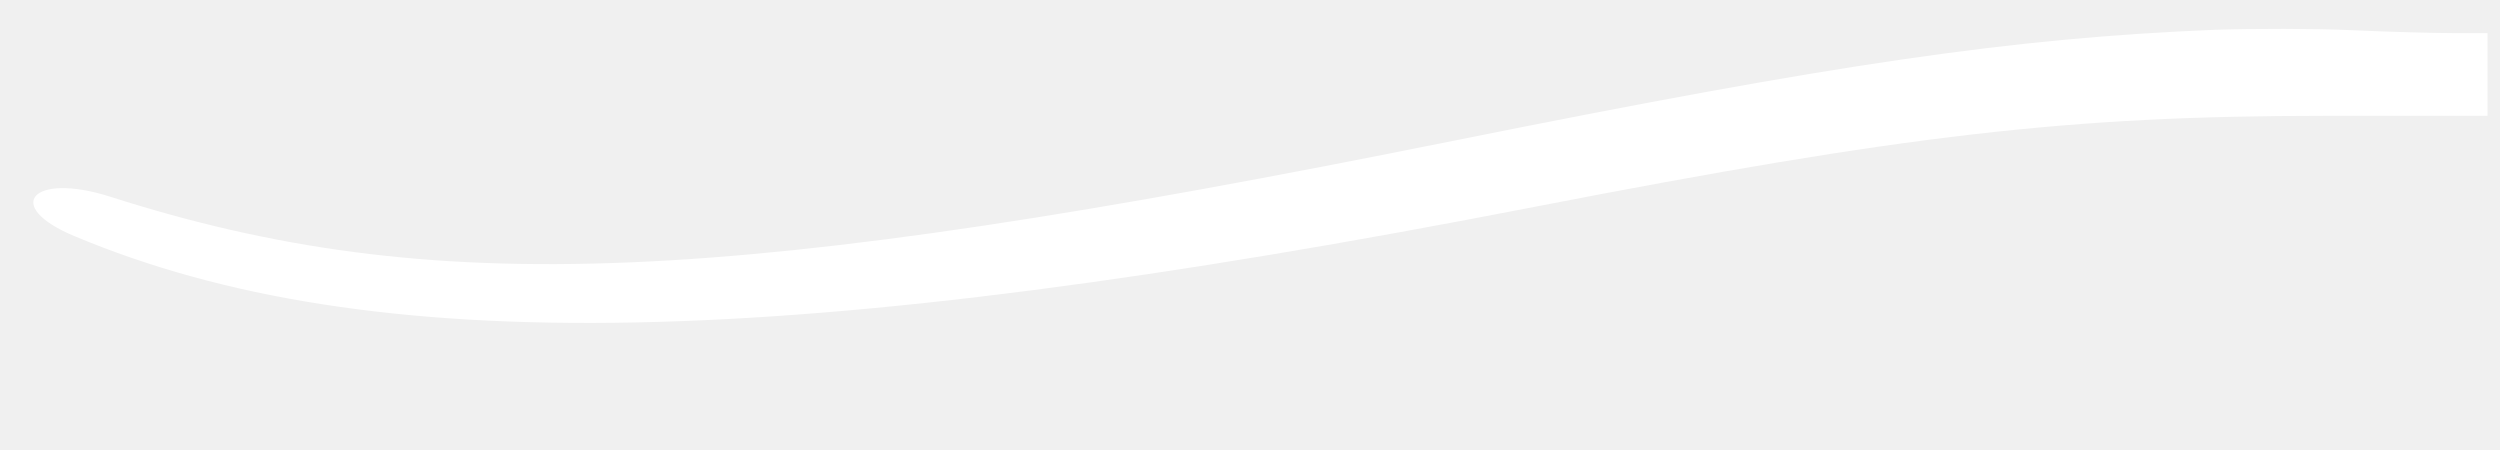
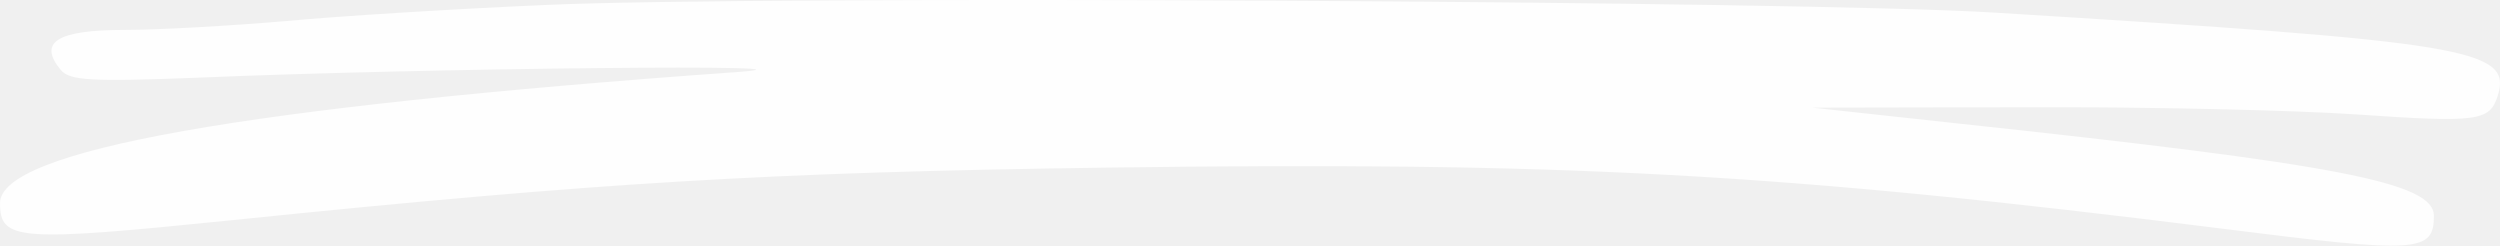
- <svg xmlns="http://www.w3.org/2000/svg" width="100px" height="18px" viewBox="0 0 99 18" version="1.1">
-   <g id="surface1">
-     <path style=" stroke:none;fill-rule:nonzero;fill:white;fill-opacity:1;" d="M 88.109 1.191 C 79.992 1.523 72.98 2.547 57.75 5.609 C 28.562 11.5 16.812 11.996 3.879 7.859 C 0.793 6.883 -0.414 8.238 2.477 9.445 C 14.32 14.41 31.055 14.078 60.887 8.273 C 75.719 5.395 82.285 4.633 92.484 4.633 L 99 4.633 L 99 1.324 L 97.598 1.324 C 96.82 1.324 95.008 1.273 93.555 1.207 C 92.102 1.141 89.66 1.141 88.109 1.191 Z M 88.109 1.191 " />
+ <svg xmlns="http://www.w3.org/2000/svg" version="1.0" preserveAspectRatio="xMidYMid meet" viewBox="0 9.46 295.82 29.07">
+   <g transform="translate(0,48) scale(0.05,-0.05)" fill="#fff" opacity="0.9" stroke="none">
+     <path d="M1290 759 c-209 -9 -485 -26 -613 -38 -129 -11 -301 -21 -383 -21 -159 0 -205 -29 -150 -95 21 -25 72 -28 326 -18 538 23 1554 33 1270 13 -1163 -83 -1740 -185 -1740 -310 0 -89 42 -92 552 -40 867 89 1269 113 2059 124 1091 15 1602 -13 2653 -145 458 -58 496 -56 496 31 0 79 -225 122 -1130 219 l-340 37 510 1 c281 1 630 -7 776 -17 289 -20 316 -16 335 44 35 111 -69 128 -1191 197 -450 28 -2934 41 -3430 18z" />
  </g>
</svg>
